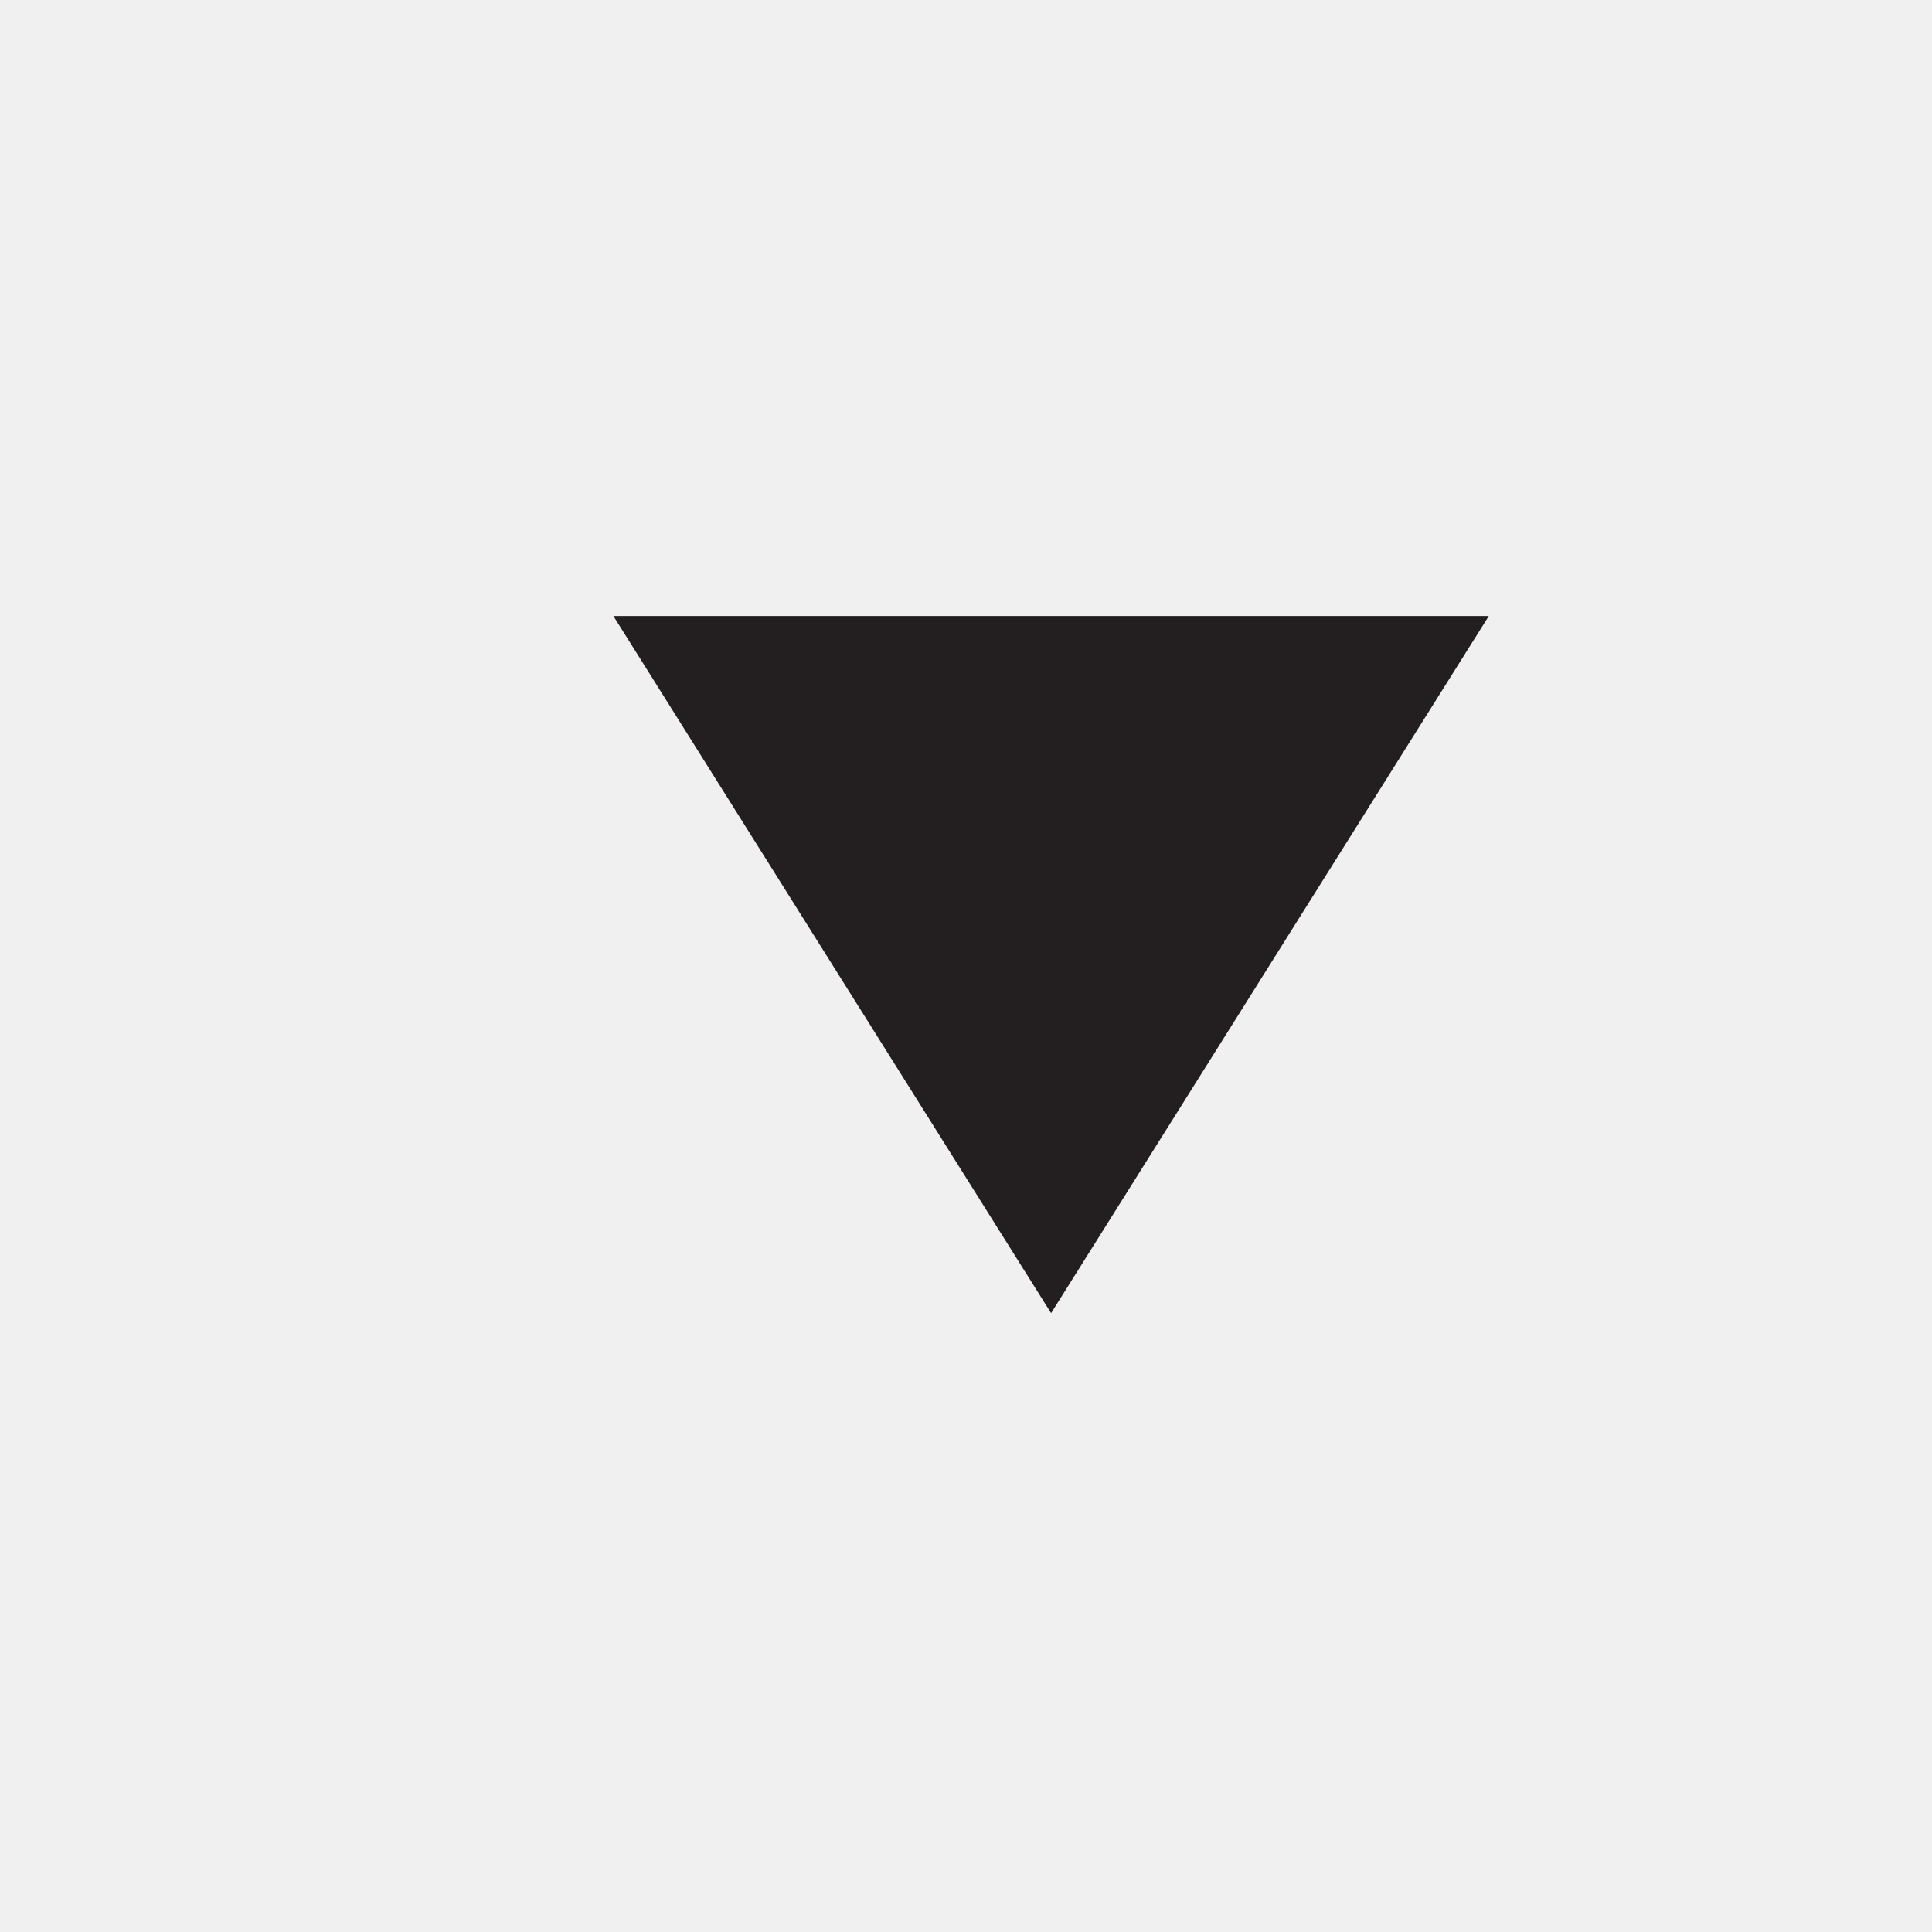
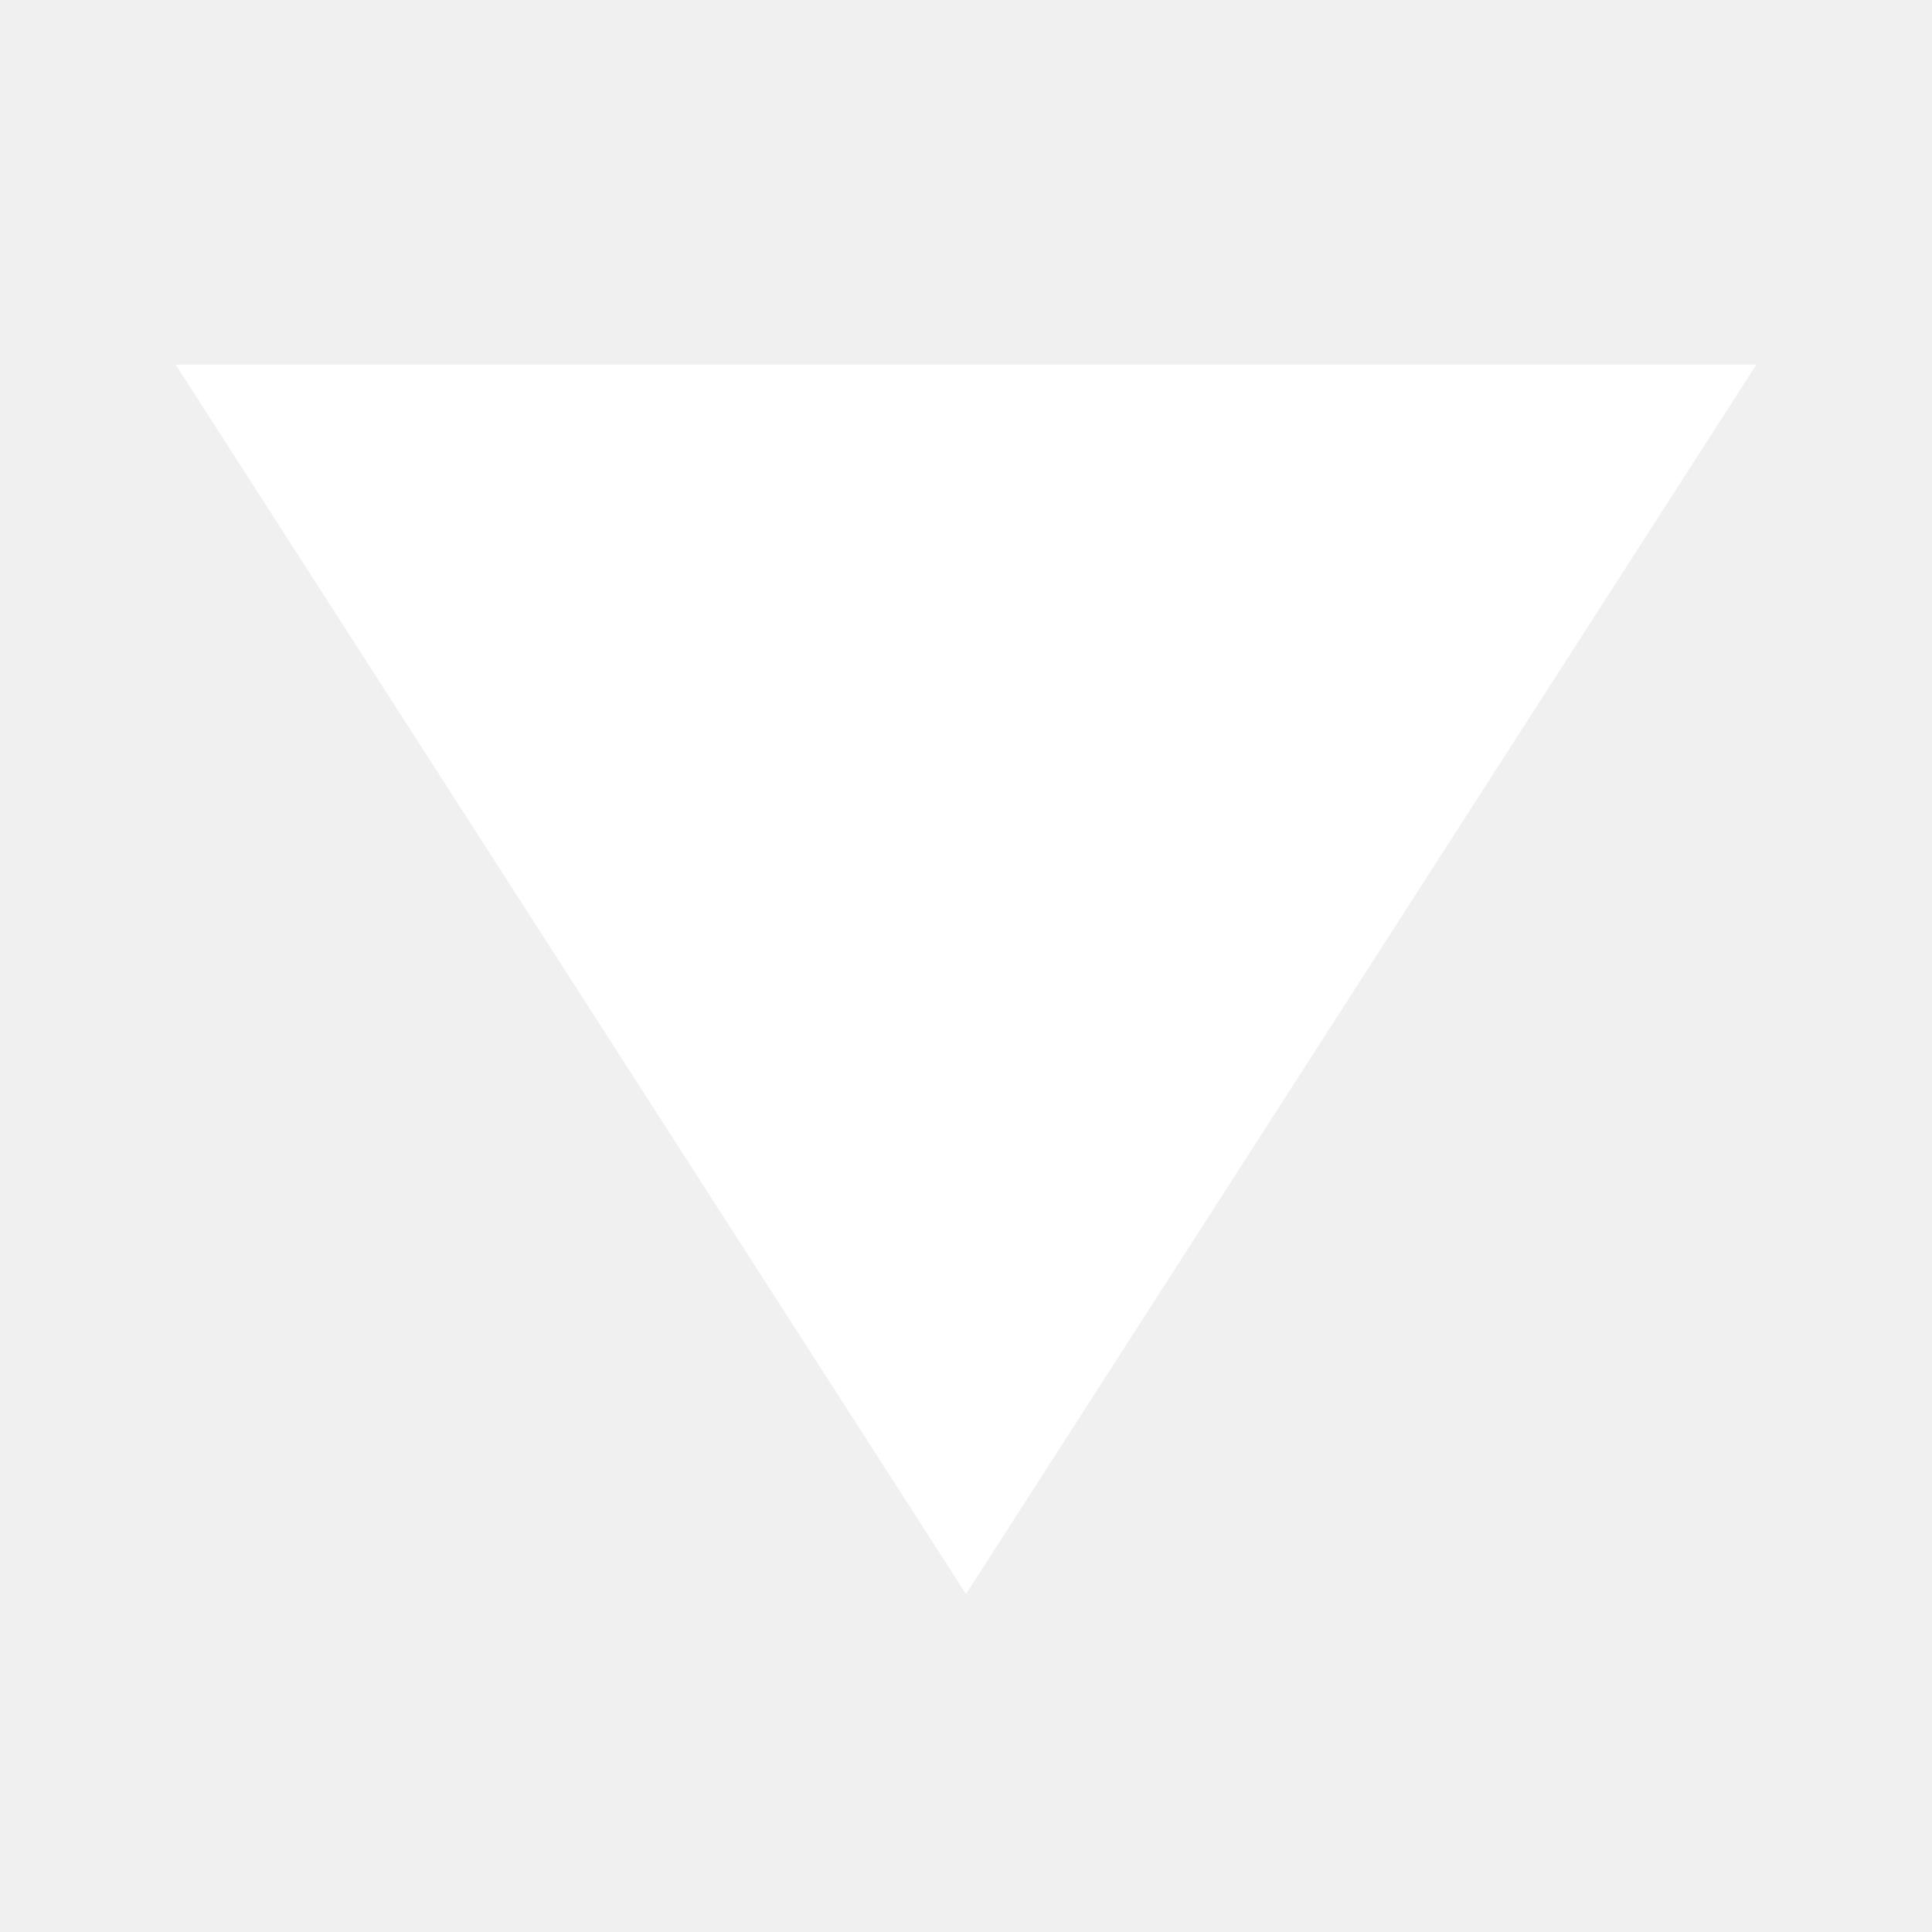
<svg xmlns="http://www.w3.org/2000/svg" version="1.1" id="Layer_1" x="0px" y="0px" width="11px" height="11px" viewBox="0 0 11 11" enable-background="new 0 0 11 11" xml:space="preserve">
-   <defs id="defs7" />
-   <polygon points="4,7.984 4,3 7.969,5.492 " id="polygon3" transform="matrix(0,1,-1,0,11.4765,-0.4925)" style="fill:#231f20" />
+   <polygon fill="#FFFFFF" points="5.5,9.076 1,2.076 10,2.076 " />
</svg>
